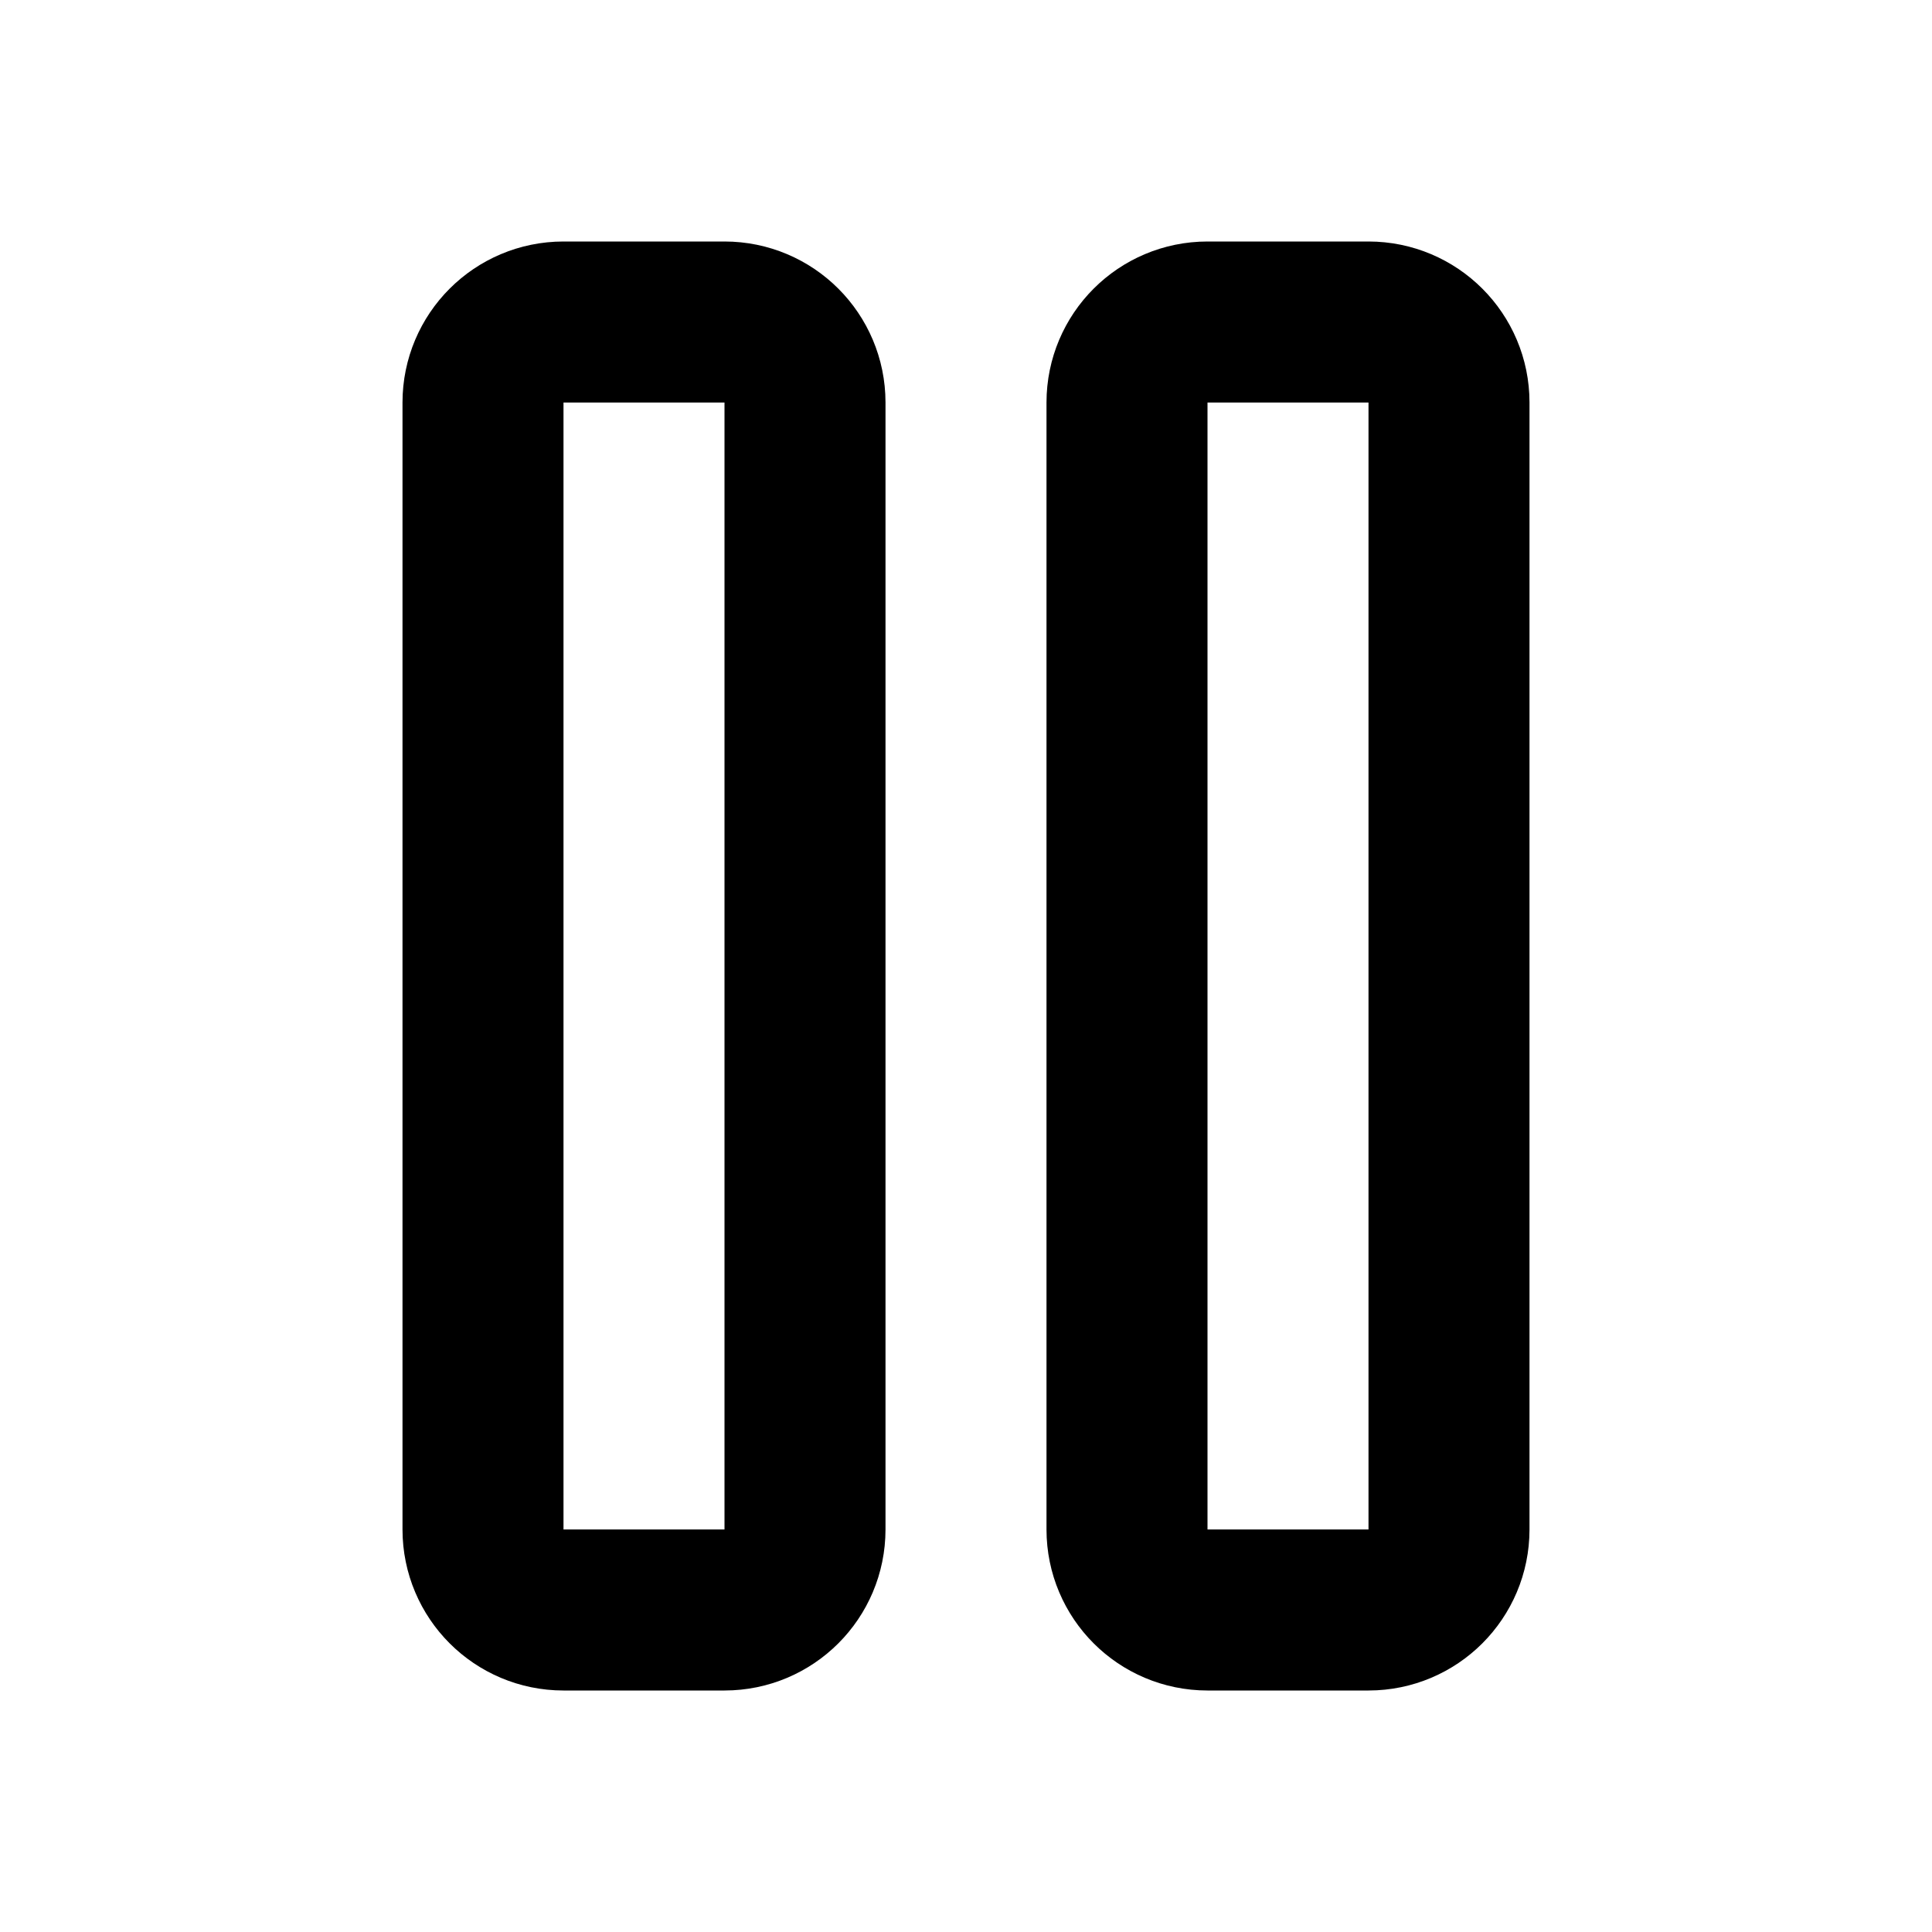
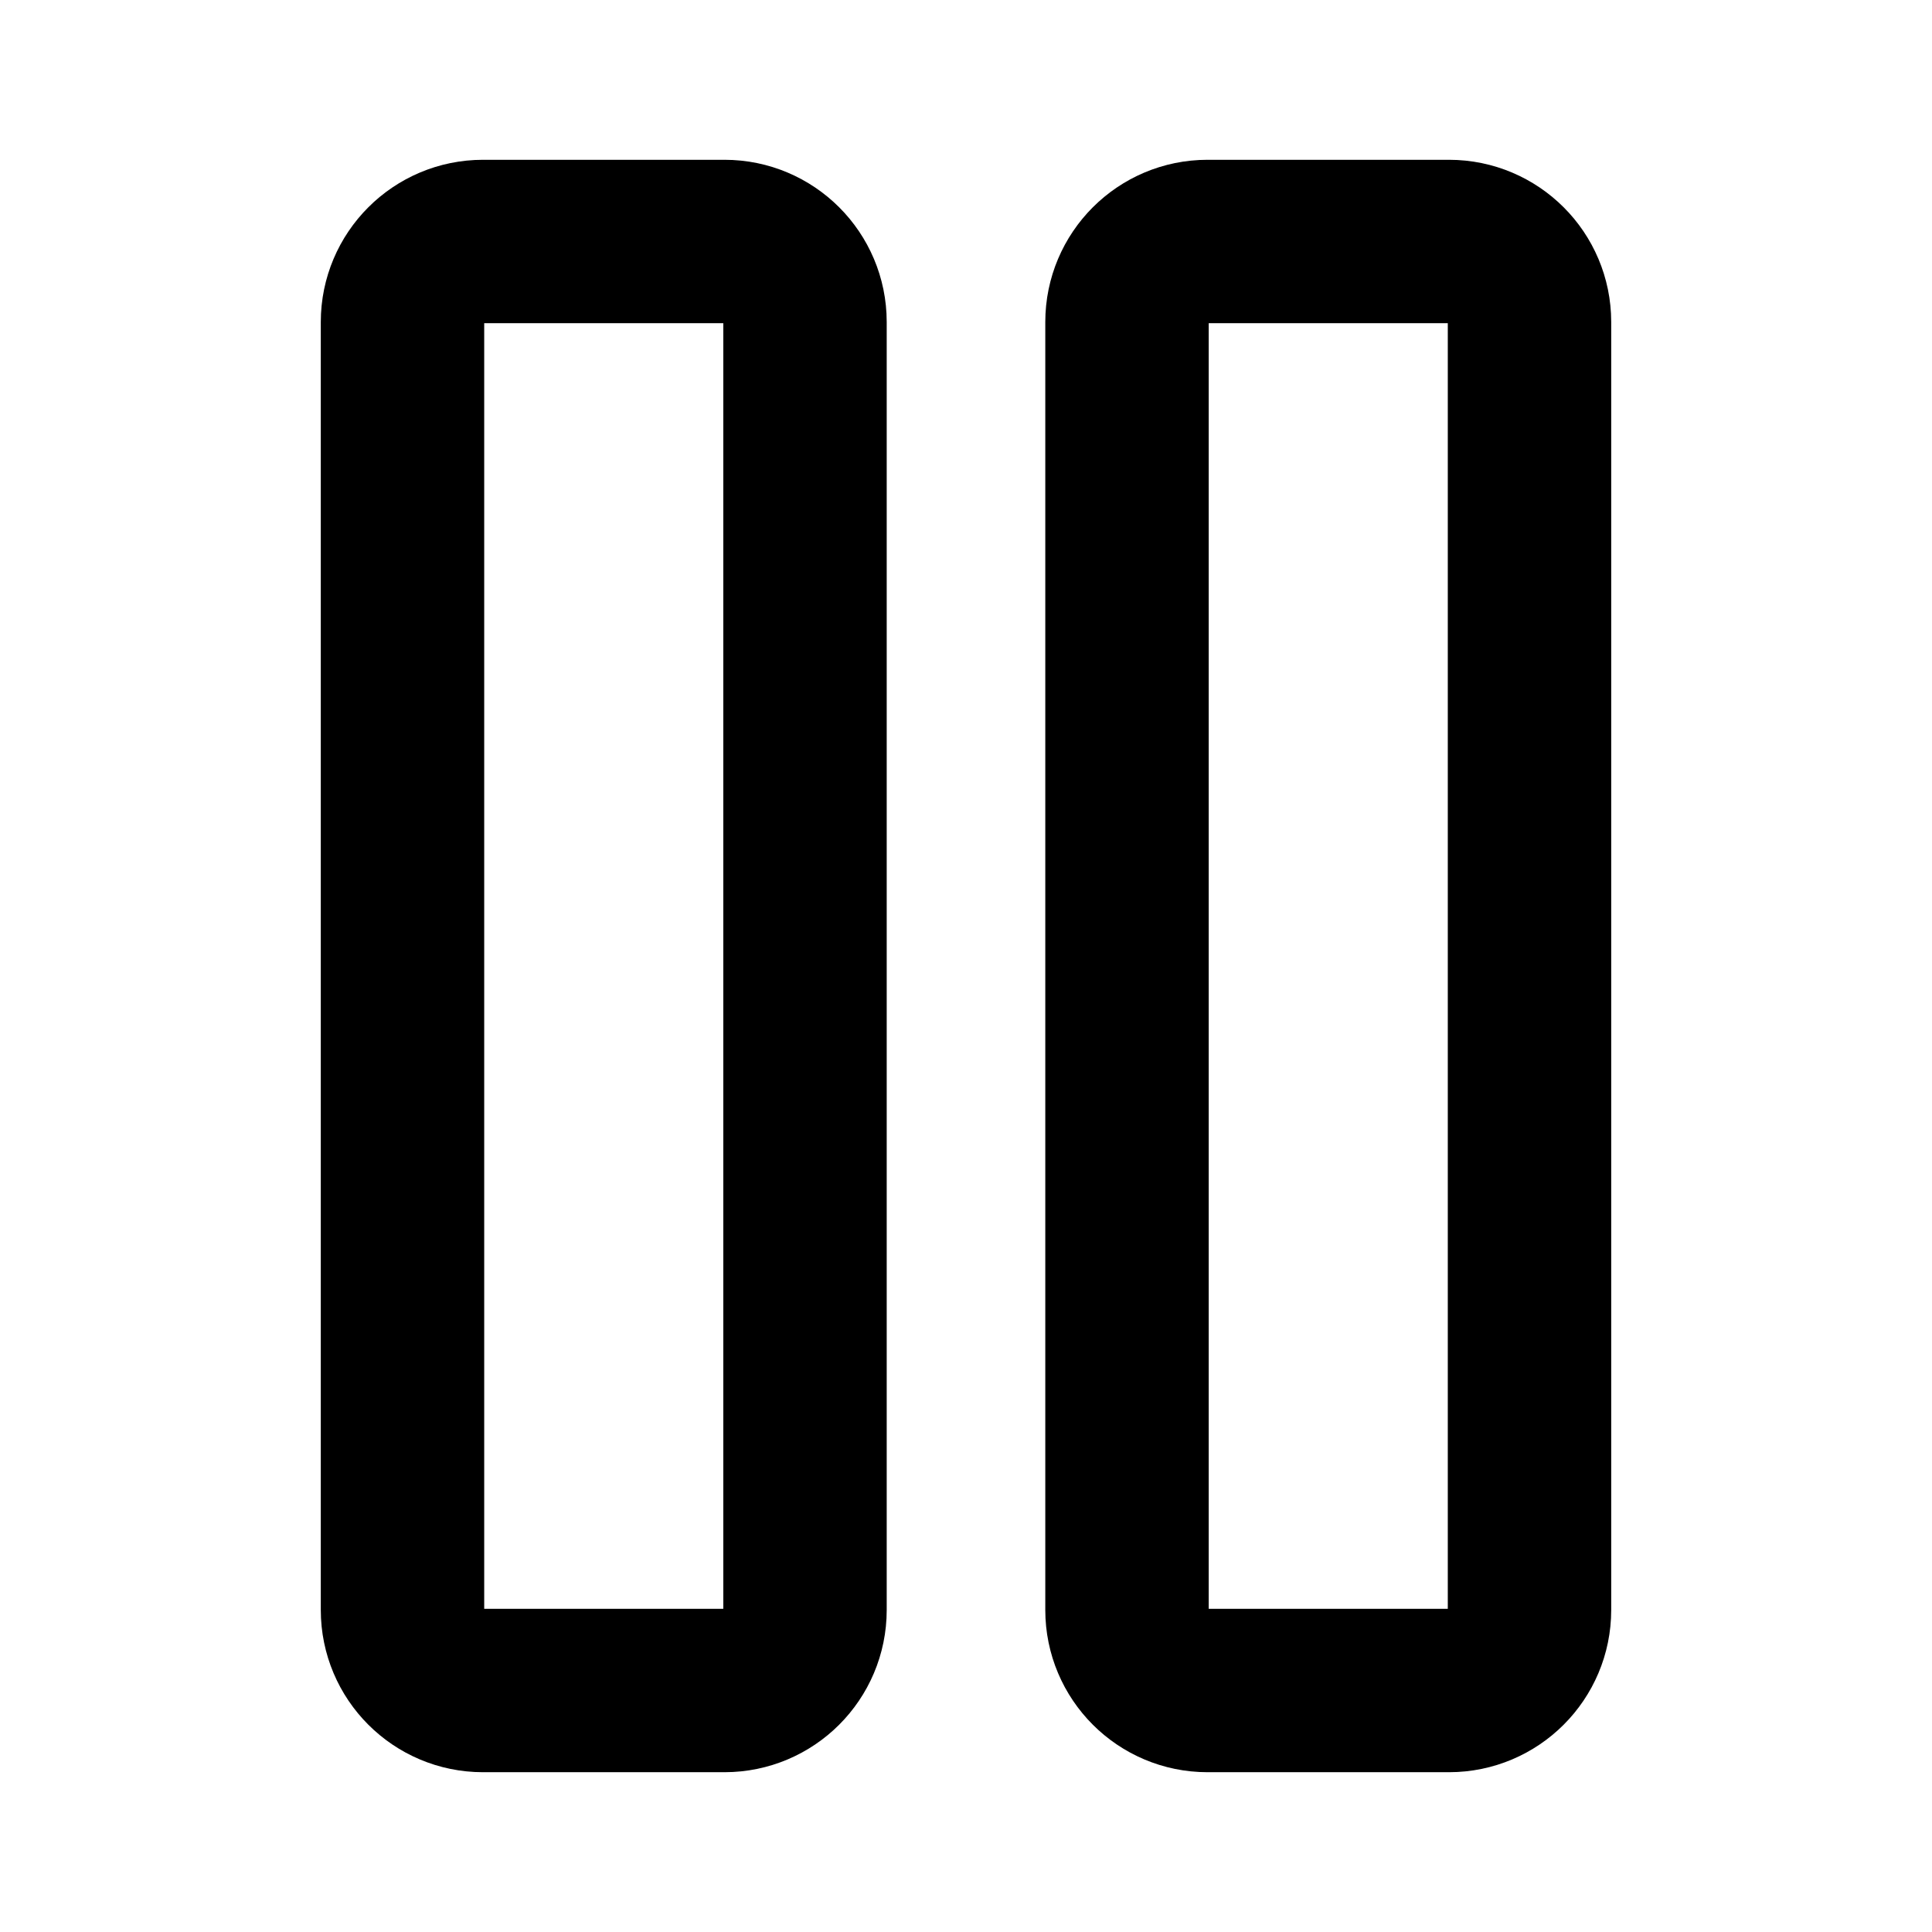
- <svg xmlns="http://www.w3.org/2000/svg" width="24" height="24" viewBox="0 0 24 24" fill="none" stroke="currentColor" stroke-width="2" stroke-linecap="round" stroke-linejoin="round">
-   <rect x="14" y="4" width="4" height="16" rx="1" />
-   <rect x="6" y="4" width="4" height="16" rx="1" />
+ <svg xmlns="http://www.w3.org/2000/svg" width="24" height="24" viewBox="0 0 24 24" fill="none" stroke="currentColor" stroke-width="2.03" stroke-linecap="round" stroke-linejoin="round">
+   <path d="M15 3h3c.552 0 1 .448 1 1v16c0 .552-.448 1-1 1h-3c-.552 0-1-.448-1-1V4c0-.552.448-1 1-1ZM6 3h3c.552 0 1 .448 1 1v16c0 .552-.448 1-1 1H6c-.552 0-1-.448-1-1V4c0-.552.448-1 1-1Z" />
</svg>
